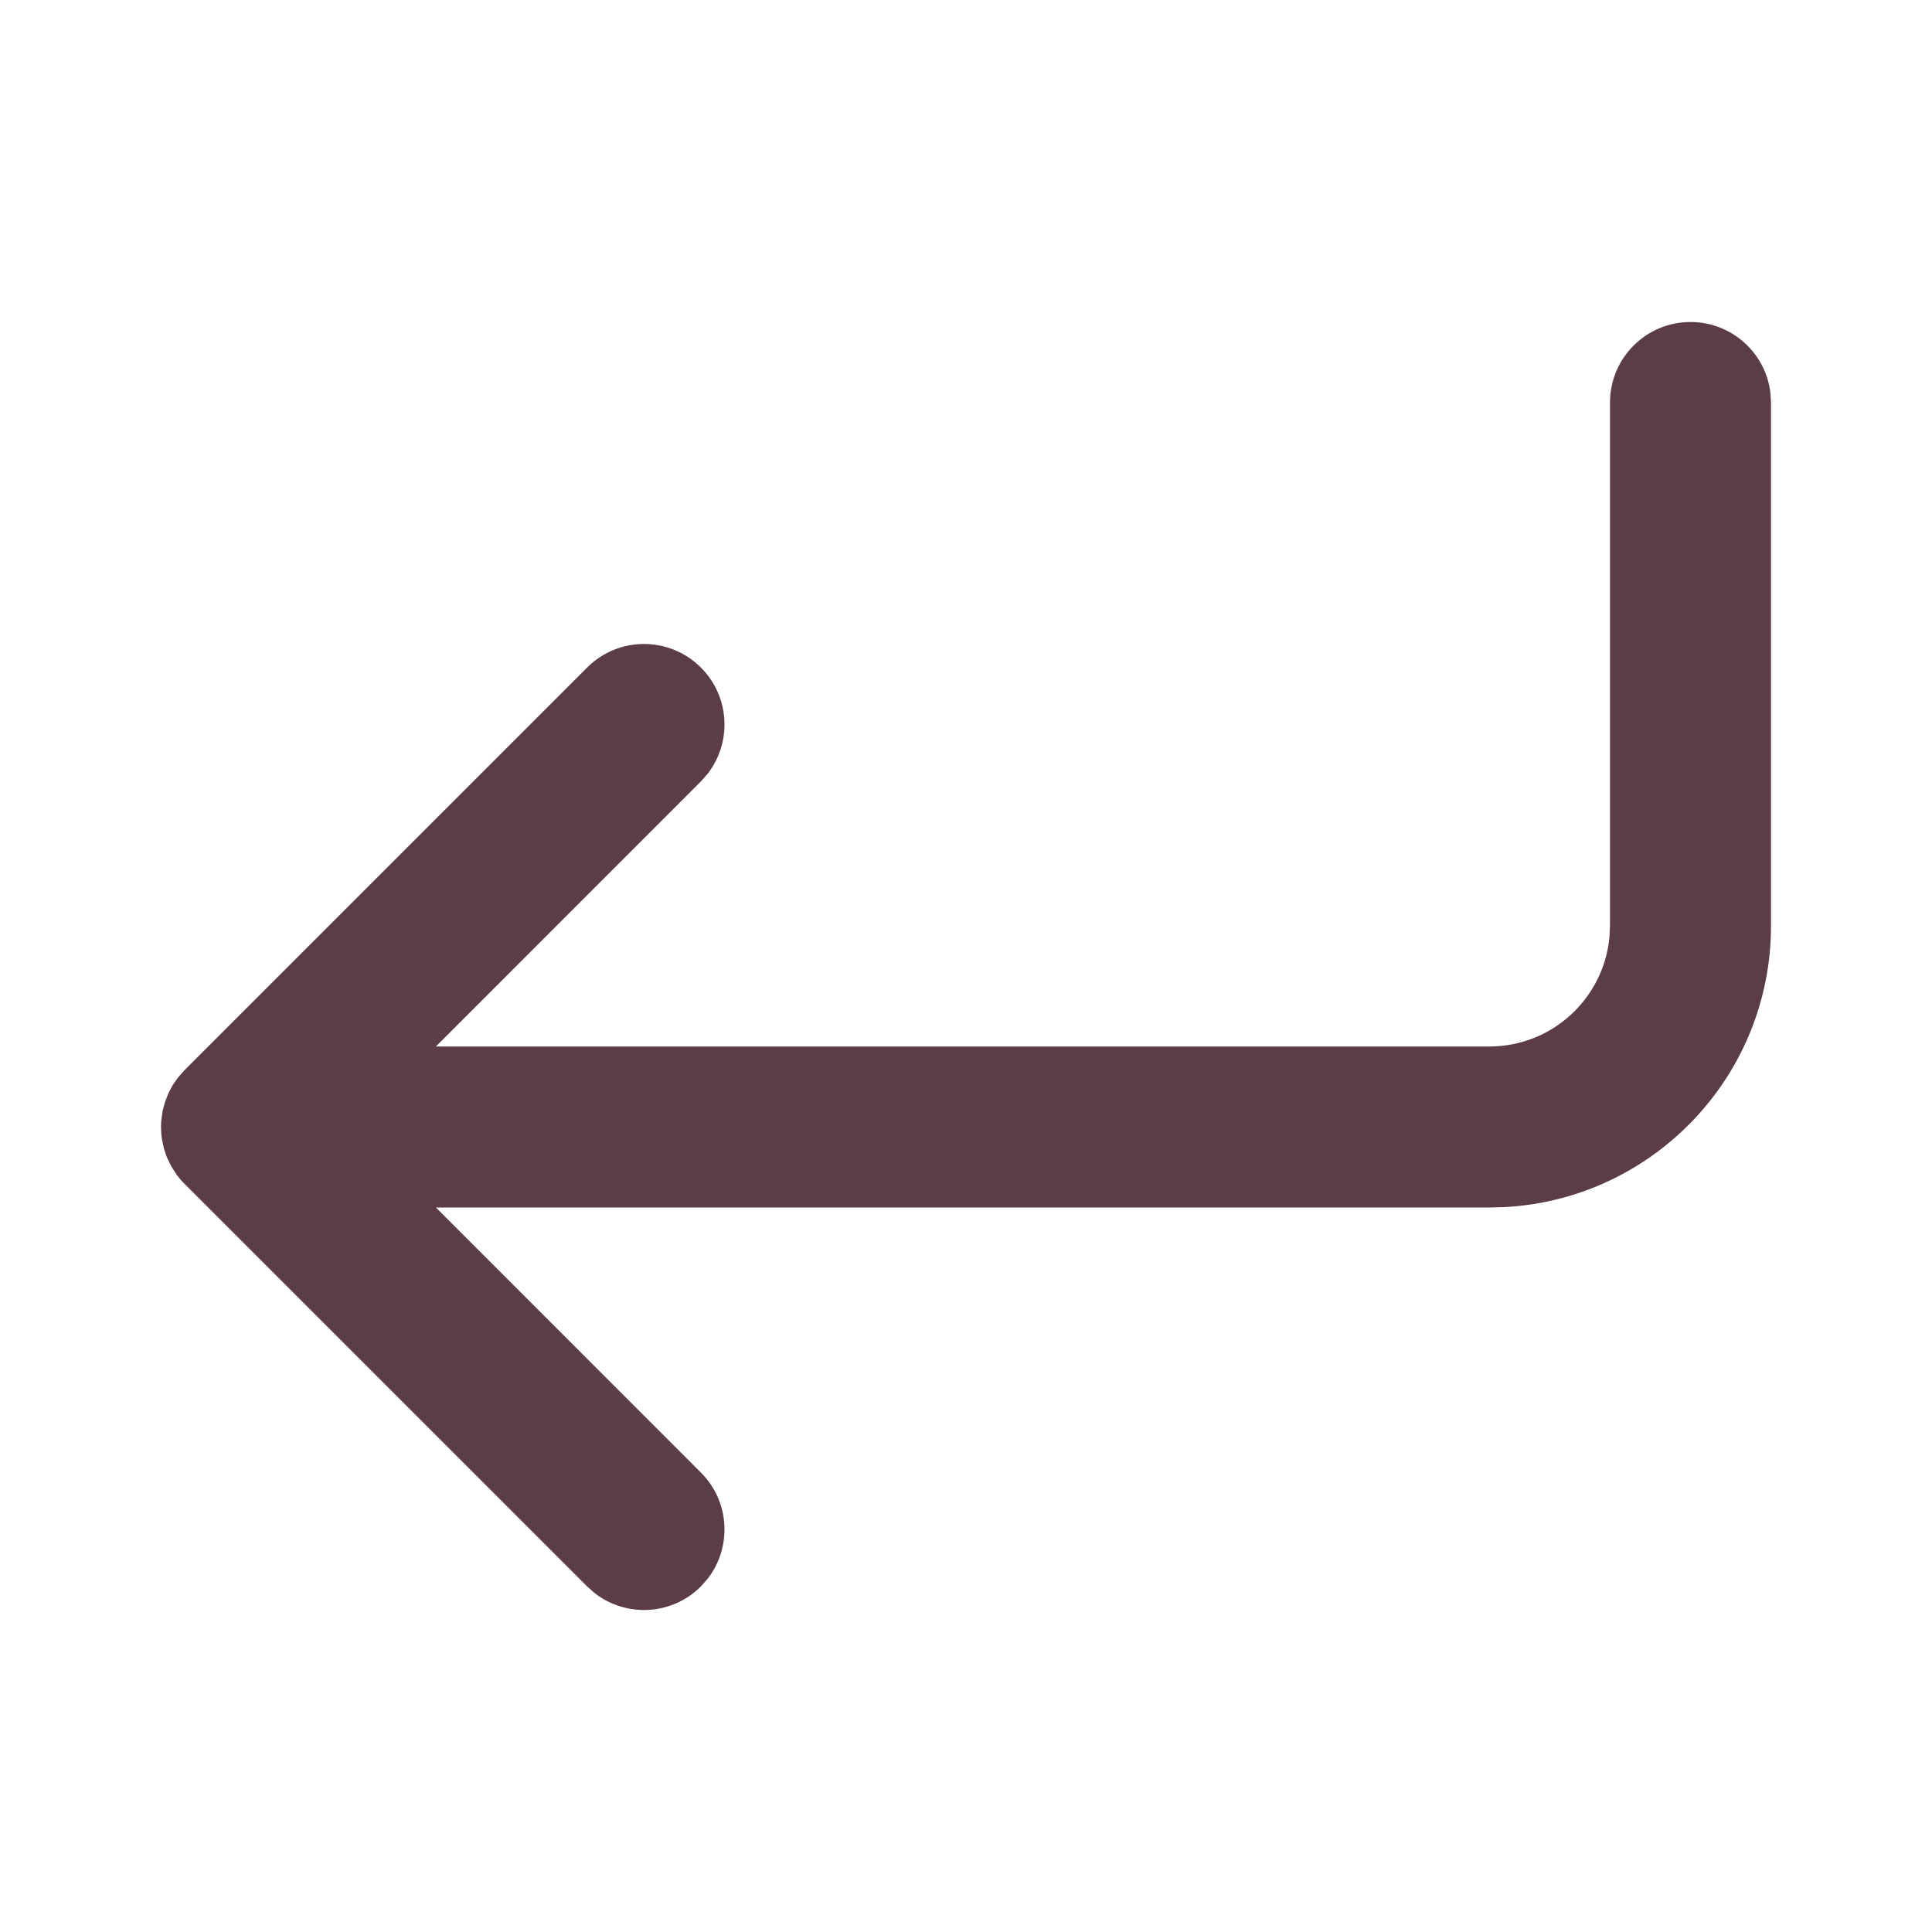
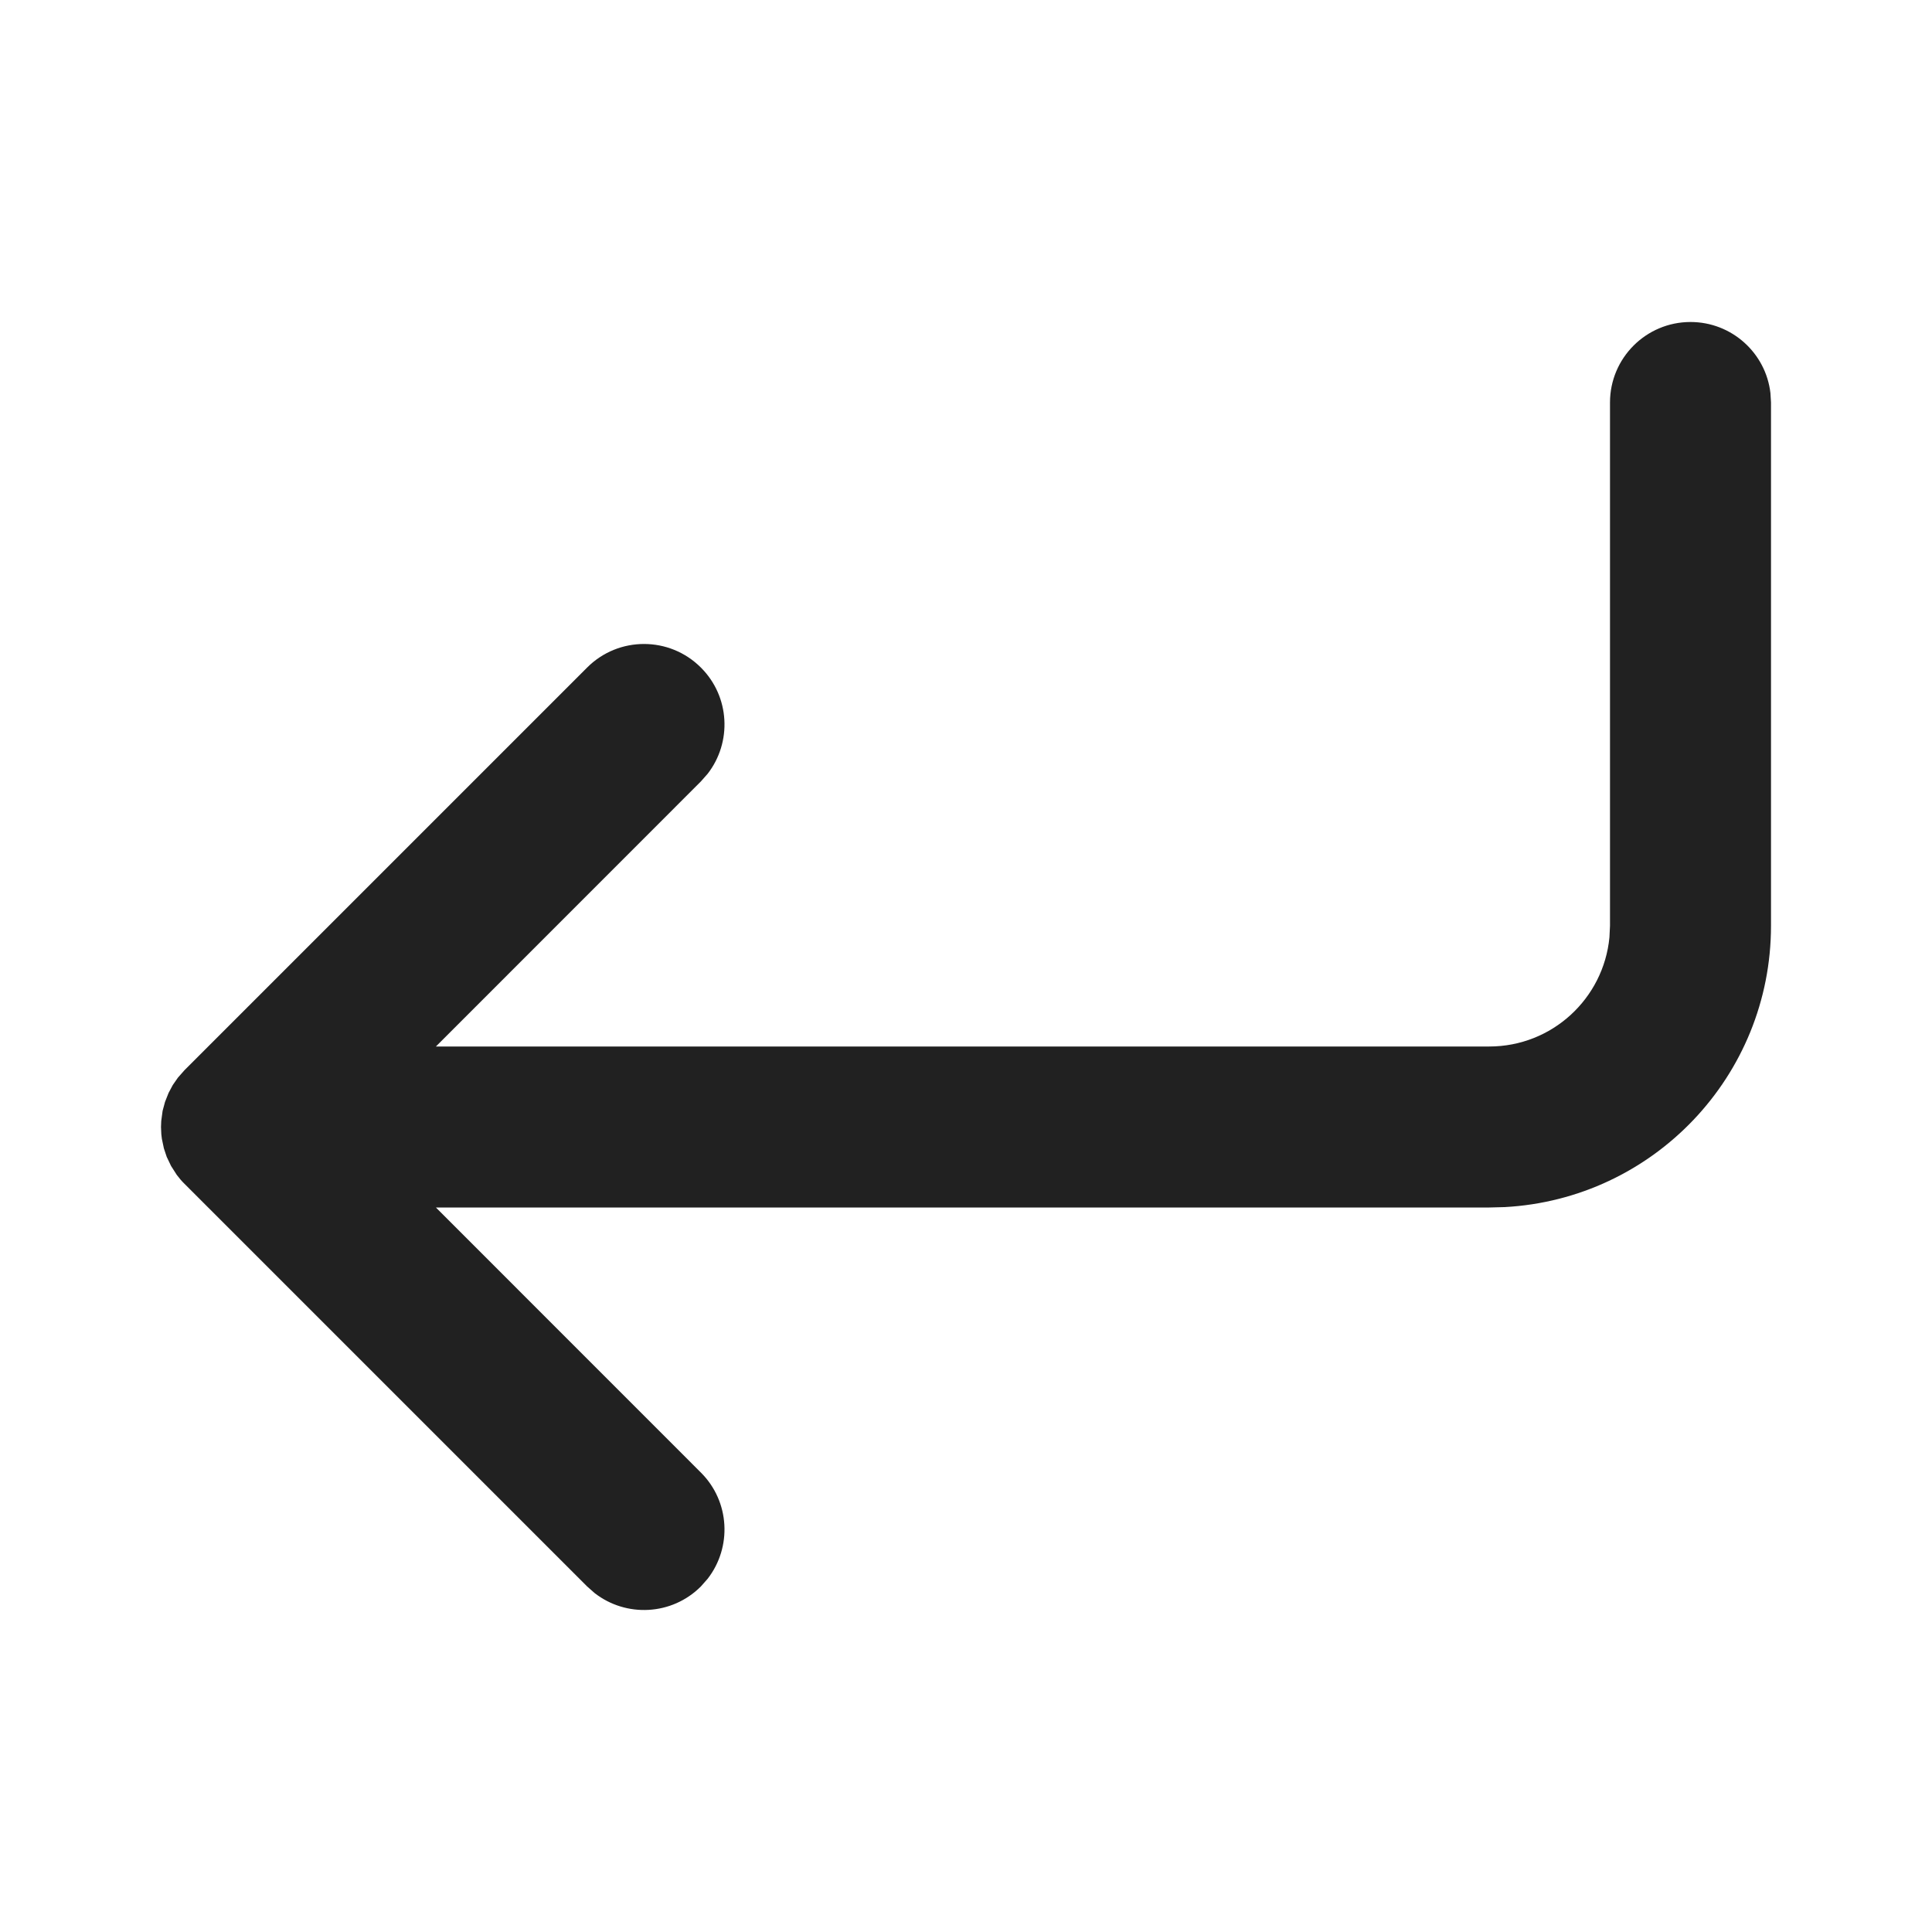
<svg xmlns="http://www.w3.org/2000/svg" width="24px" height="24px" viewBox="0 0 24 24" version="1.1">
  <g id="🔍-System-Icons" stroke="none" stroke-width="1" fill-rule="evenodd">
-     <g id="ic_fluent_arrow_enter_24_filled" fill="#5c3d46" fill-rule="nonzero">
+     <g id="ic_fluent_arrow_enter_24_filled" fill="#212121" fill-rule="nonzero">
      <path d="M21,4 C21.513,4 21.936,4.386 21.993,4.883 L22,5 L22,11.5 C22,13.369 20.536,14.895 18.692,14.995 L18.5,15 L5.415,15 L8.707,18.293 C9.068,18.653 9.095,19.221 8.79,19.613 L8.707,19.707 C8.347,20.068 7.779,20.095 7.387,19.79 L7.293,19.707 L2.293,14.707 C2.257,14.672 2.225,14.634 2.196,14.595 L2.125,14.484 L2.125,14.484 L2.071,14.371 L2.071,14.371 L2.036,14.266 L2.036,14.266 L2.011,14.148 L2.011,14.148 L2.004,14.09 L2.004,14.09 L2,14 L2.003,13.925 L2.003,13.925 L2.02,13.799 L2.02,13.799 L2.05,13.688 L2.05,13.688 L2.094,13.577 L2.094,13.577 L2.146,13.479 L2.146,13.479 L2.21,13.387 L2.21,13.387 L2.293,13.293 L2.293,13.293 L7.293,8.293 C7.683,7.902 8.317,7.902 8.707,8.293 C9.068,8.653 9.095,9.221 8.79,9.613 L8.707,9.707 L5.415,13 L18.5,13 C19.28,13 19.92,12.405 19.993,11.644 L20,11.5 L20,5 C20,4.448 20.448,4 21,4 Z" id="🎨-Color">

</path>
    </g>
  </g>
</svg>
